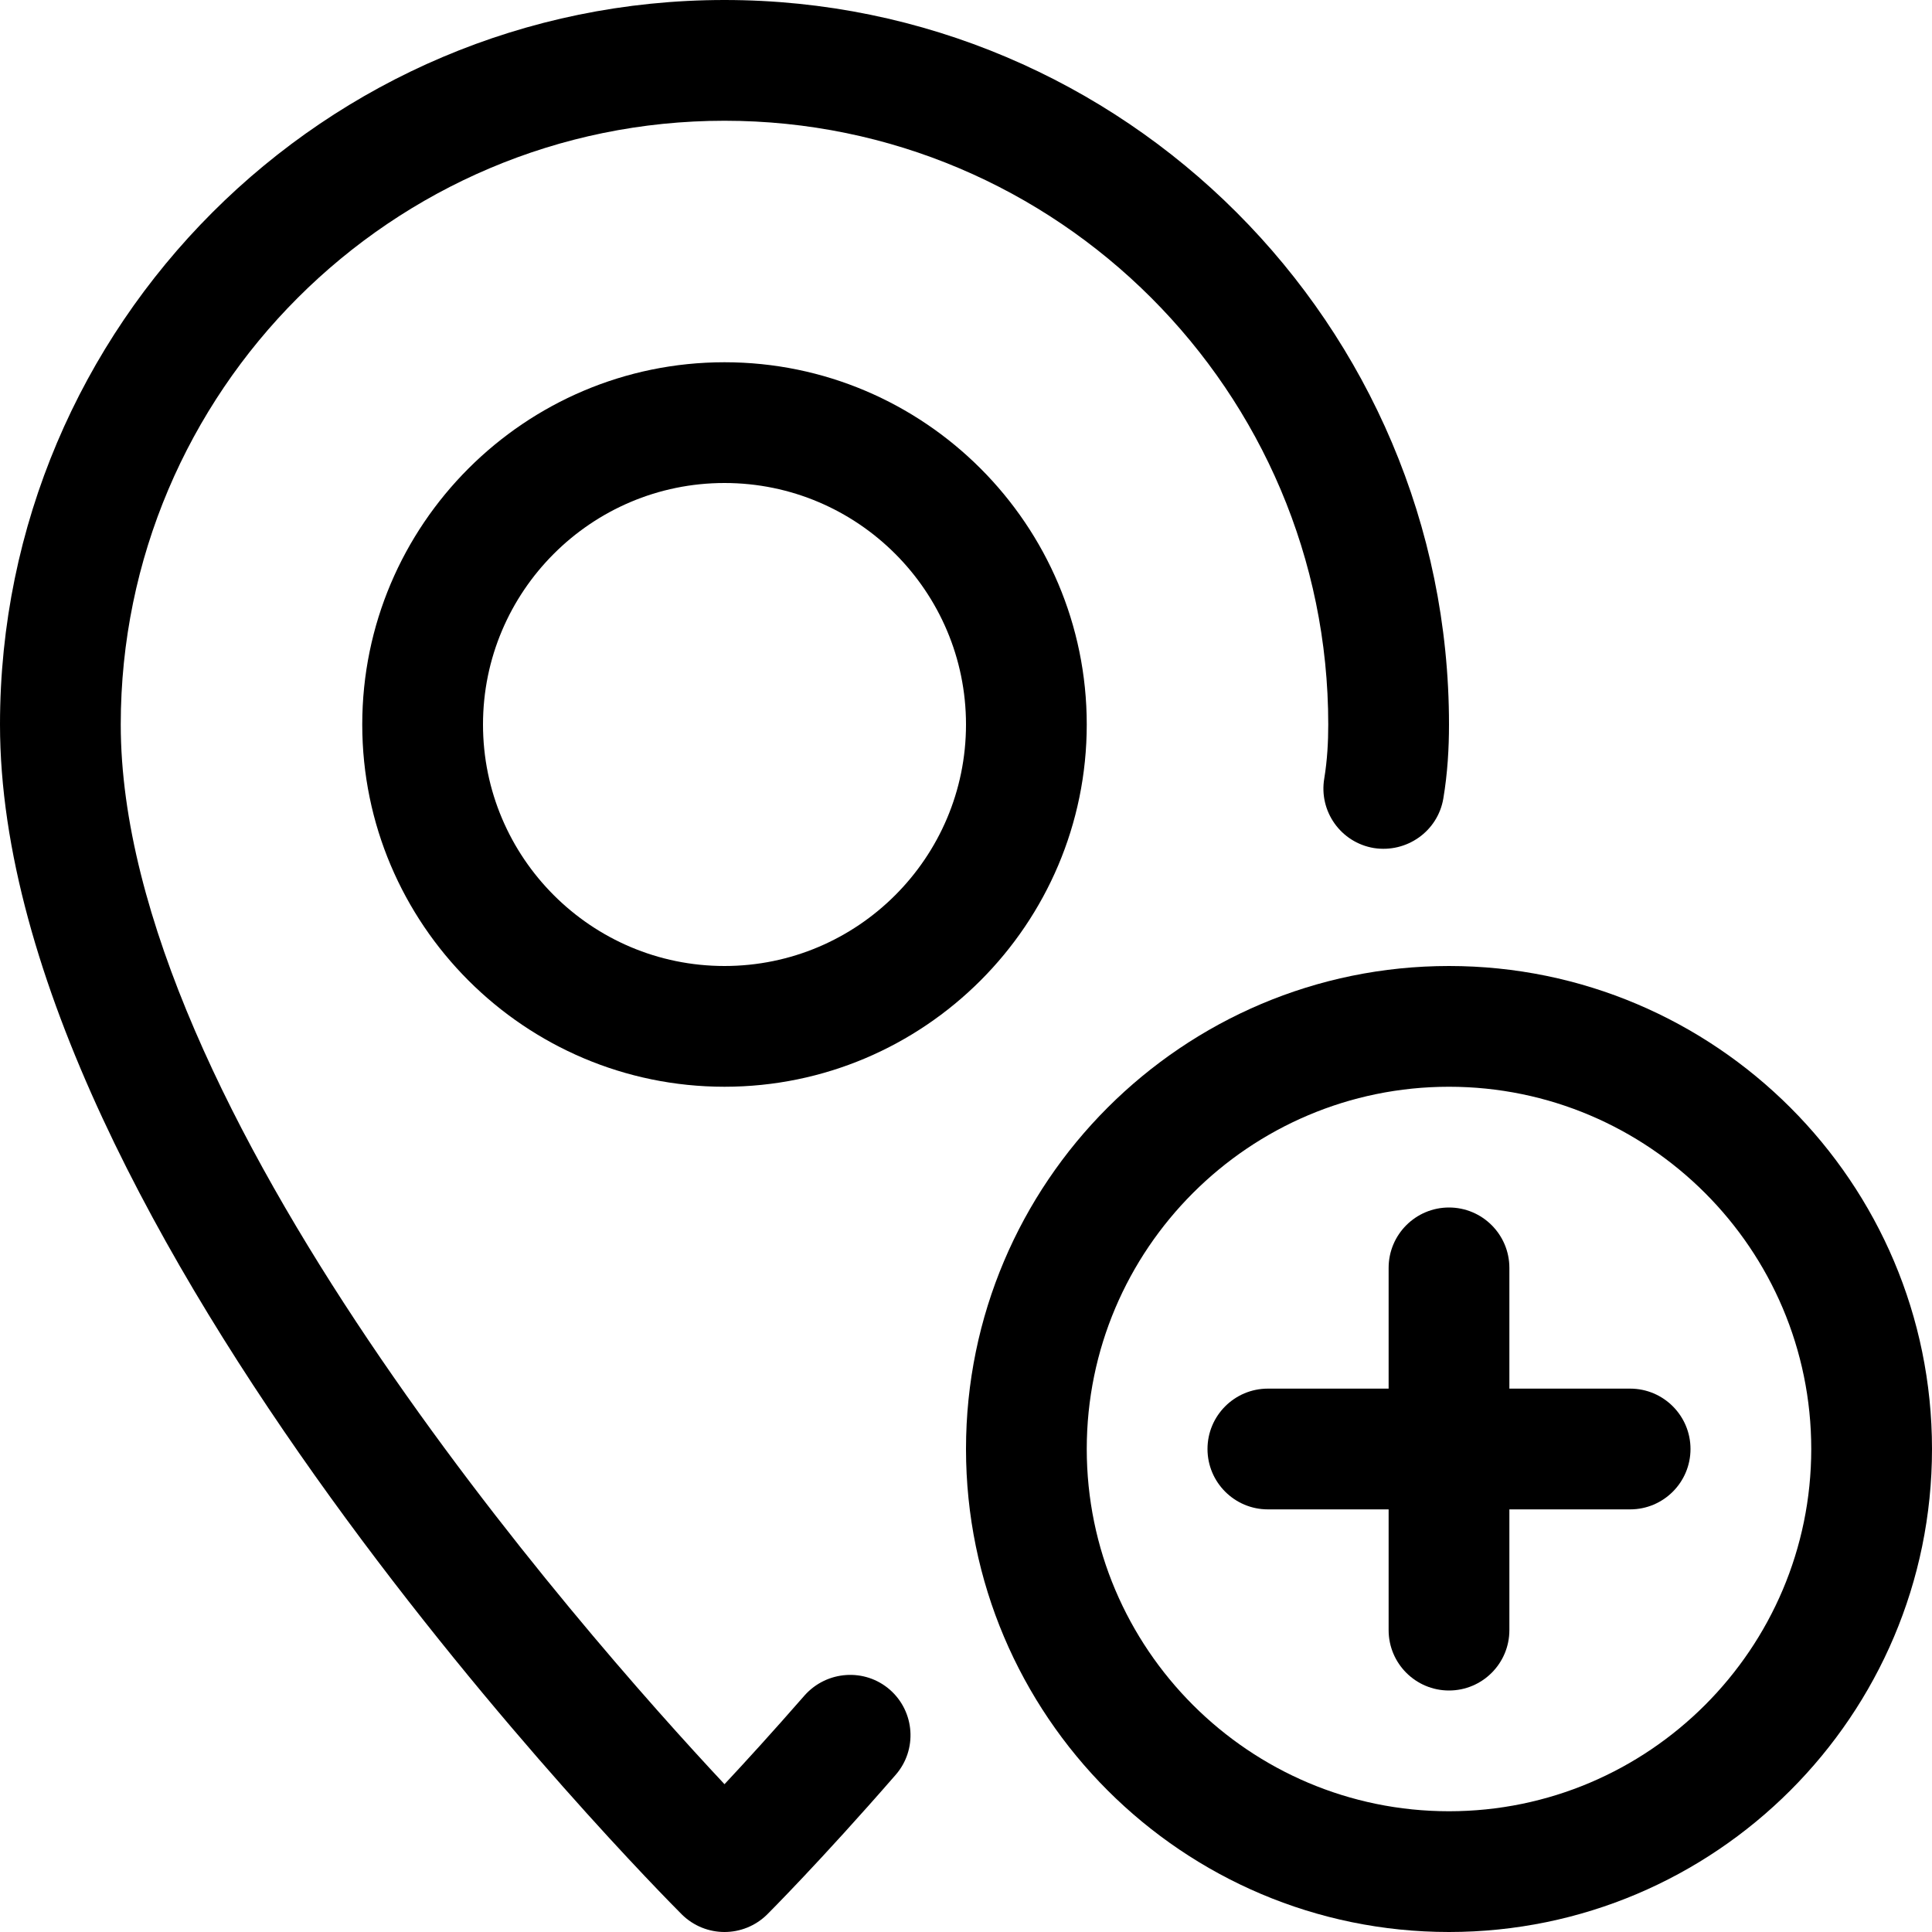
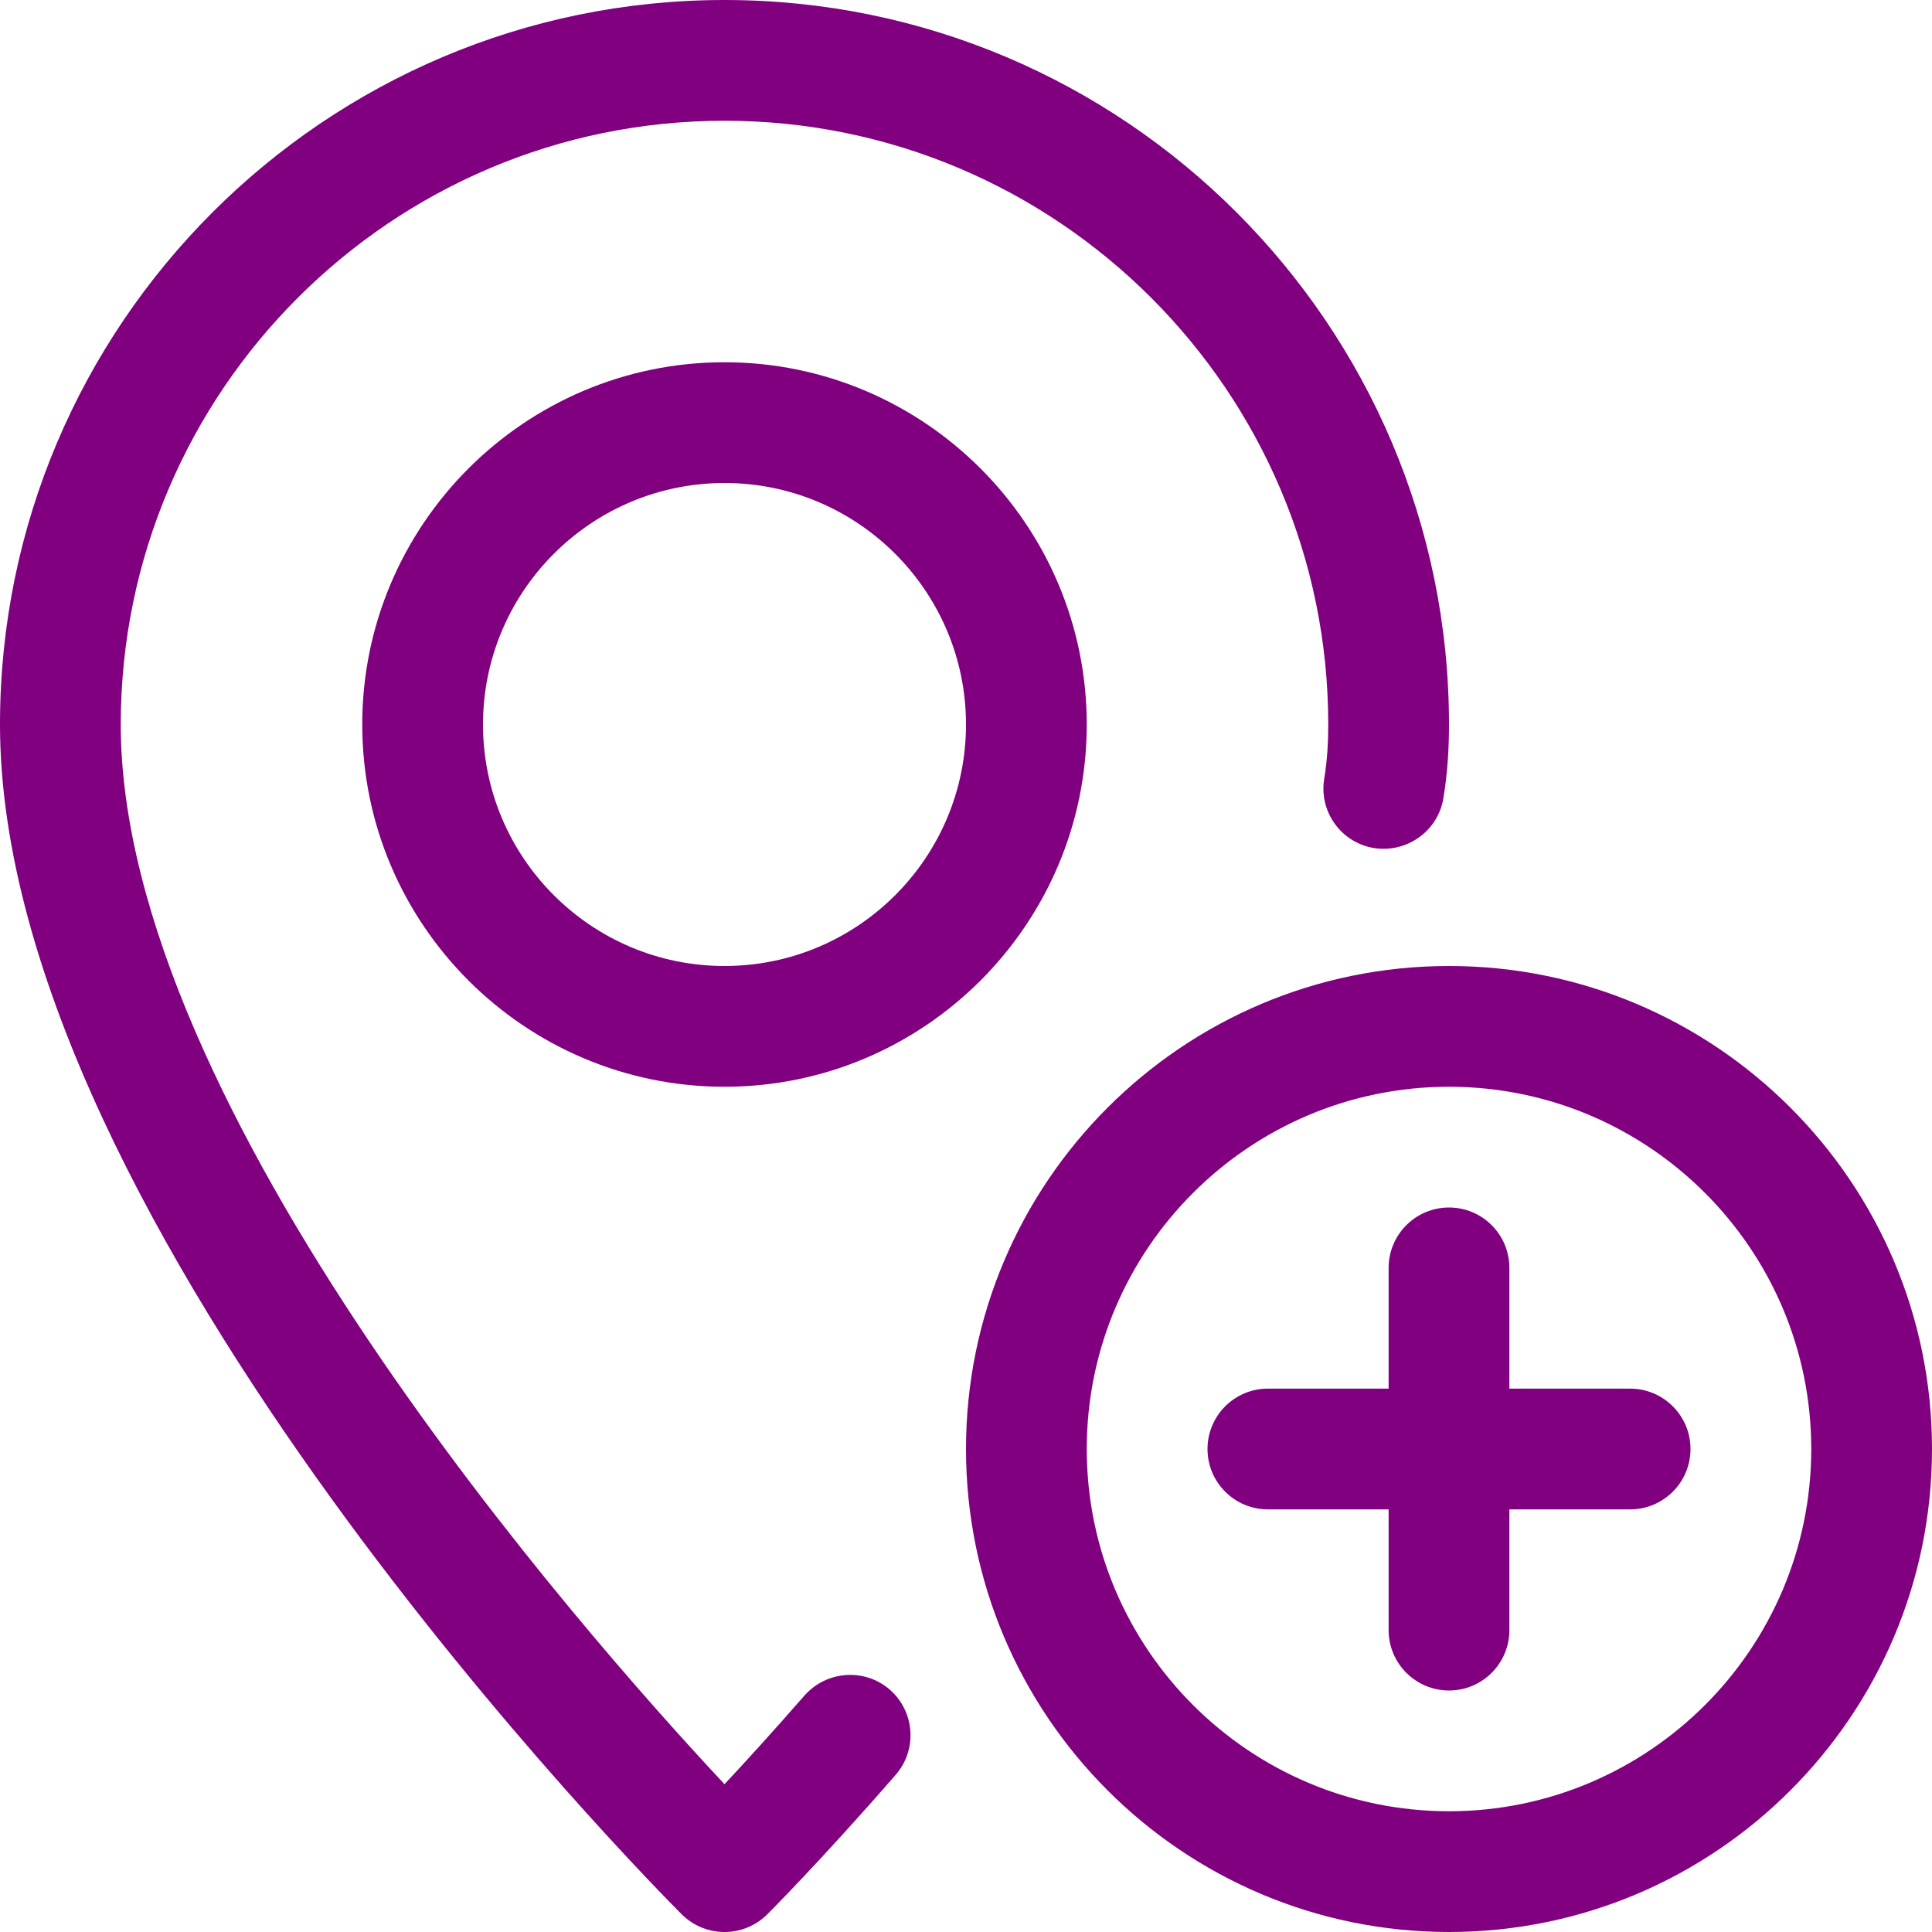
- <svg xmlns="http://www.w3.org/2000/svg" class="icon-color" viewBox="0 0 512 512" width="24" height="24">
+ <svg xmlns="http://www.w3.org/2000/svg" class="icon-color" style="fill:#800080" viewBox="0 0 512 512" width="24" height="24">
  <g>
    <g>
      <path d="M192,0C86.112,0,0,86.112,0,192c0,133.088,173.312,307.936,180.672,315.328C183.808,510.432,187.904,512,192,512    s8.192-1.568,11.328-4.672c0,0,14.08-14.048,34.016-36.96c5.824-6.656,5.12-16.768-1.536-22.592    c-6.624-5.76-16.704-5.088-22.592,1.536c-8.384,9.6-15.68,17.6-21.216,23.52C153.792,432,32,293.664,32,192    c0-88.224,71.776-160,160-160s160,71.776,160,160c0,4.576-0.256,9.44-1.056,14.304c-1.472,8.704,4.384,16.96,13.12,18.432    c8.704,1.376,16.96-4.416,18.432-13.12C383.616,204.96,384,198.304,384,192C384,86.112,297.888,0,192,0z" />
    </g>
  </g>
  <g>
    <g>
      <path d="M192,96c-52.928,0-96,43.072-96,96s43.072,96,96,96c52.928,0,96-43.072,96-96C288,139.072,244.928,96,192,96z M192,256    c-35.296,0-64-28.704-64-64s28.704-64,64-64s64,28.704,64,64S227.296,256,192,256z" />
    </g>
  </g>
  <g>
    <g>
      <path d="M384,256c-70.592,0-128,57.408-128,128s57.408,128,128,128s128-57.408,128-128S454.592,256,384,256z M384,480    c-52.928,0-96-43.072-96-96c0-52.928,43.072-96,96-96c52.928,0,96,43.072,96,96C480,436.928,436.928,480,384,480z" />
    </g>
  </g>
  <g>
    <g>
      <path d="M432,368h-32v-32c0-8.832-7.168-16-16-16c-8.832,0-16,7.168-16,16v32h-32c-8.832,0-16,7.168-16,16c0,8.832,7.168,16,16,16    h32v32c0,8.832,7.168,16,16,16c8.832,0,16-7.168,16-16v-32h32c8.832,0,16-7.168,16-16C448,375.168,440.832,368,432,368z" />
    </g>
  </g>
</svg>
